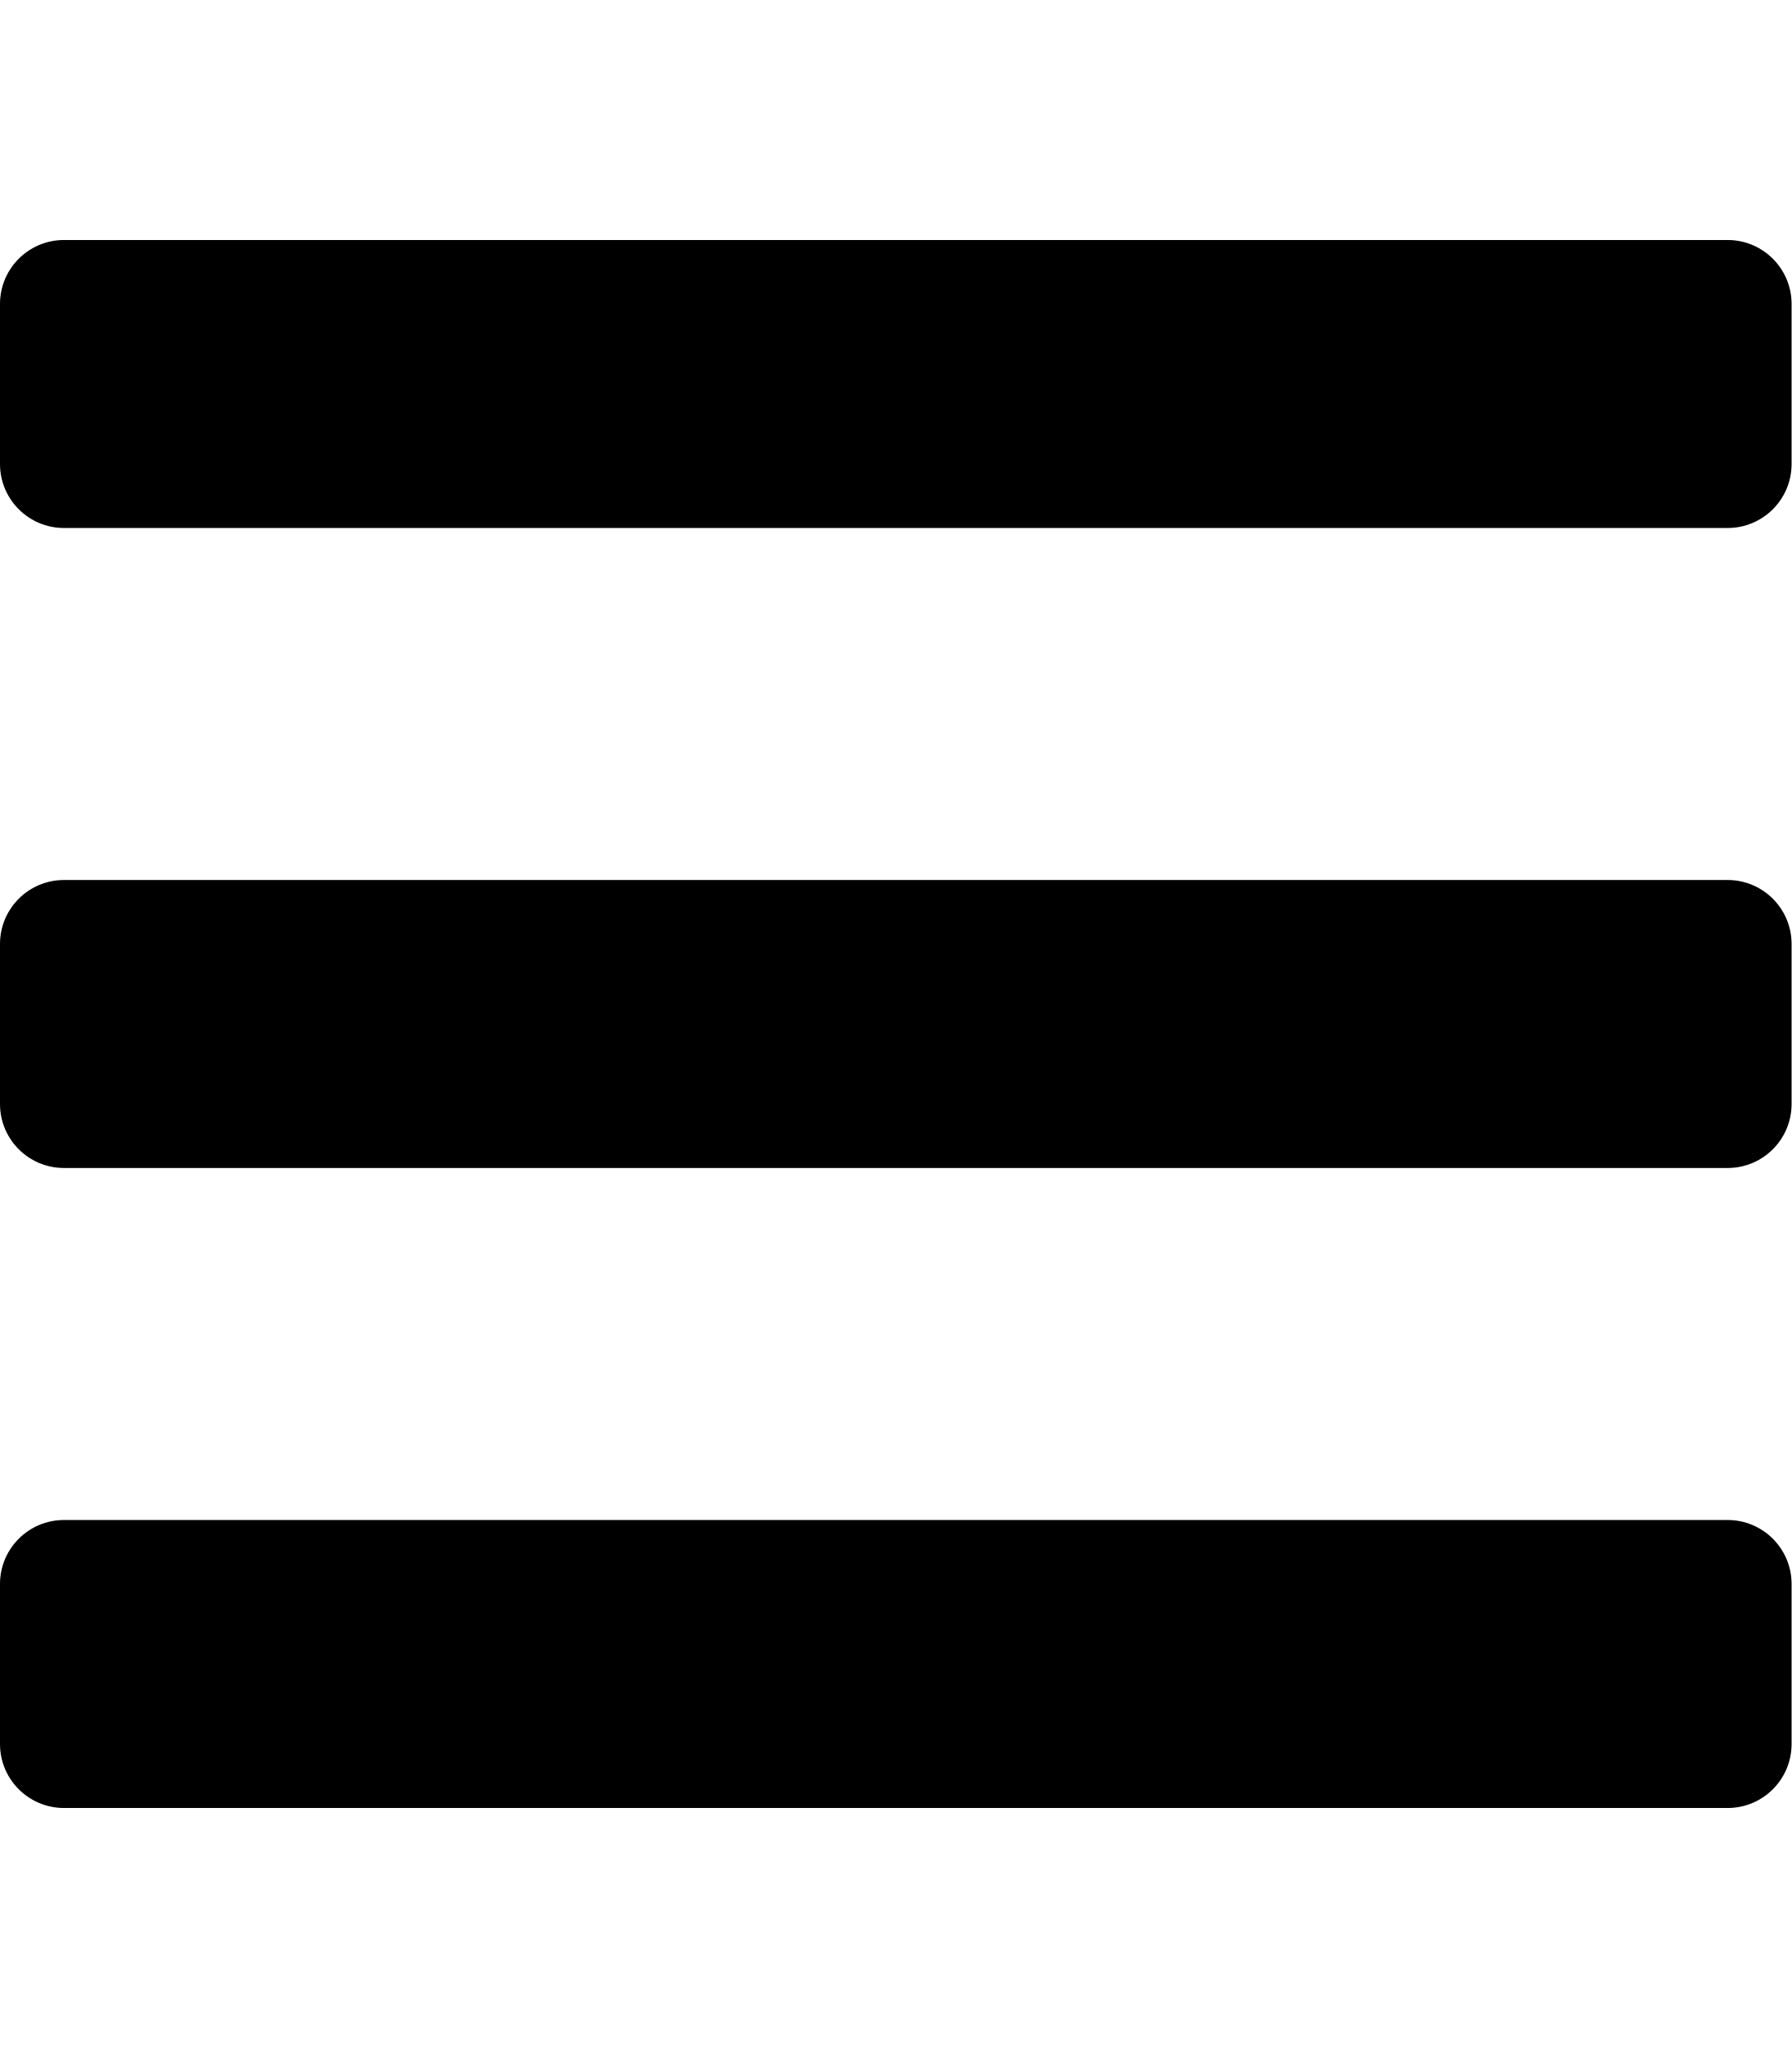
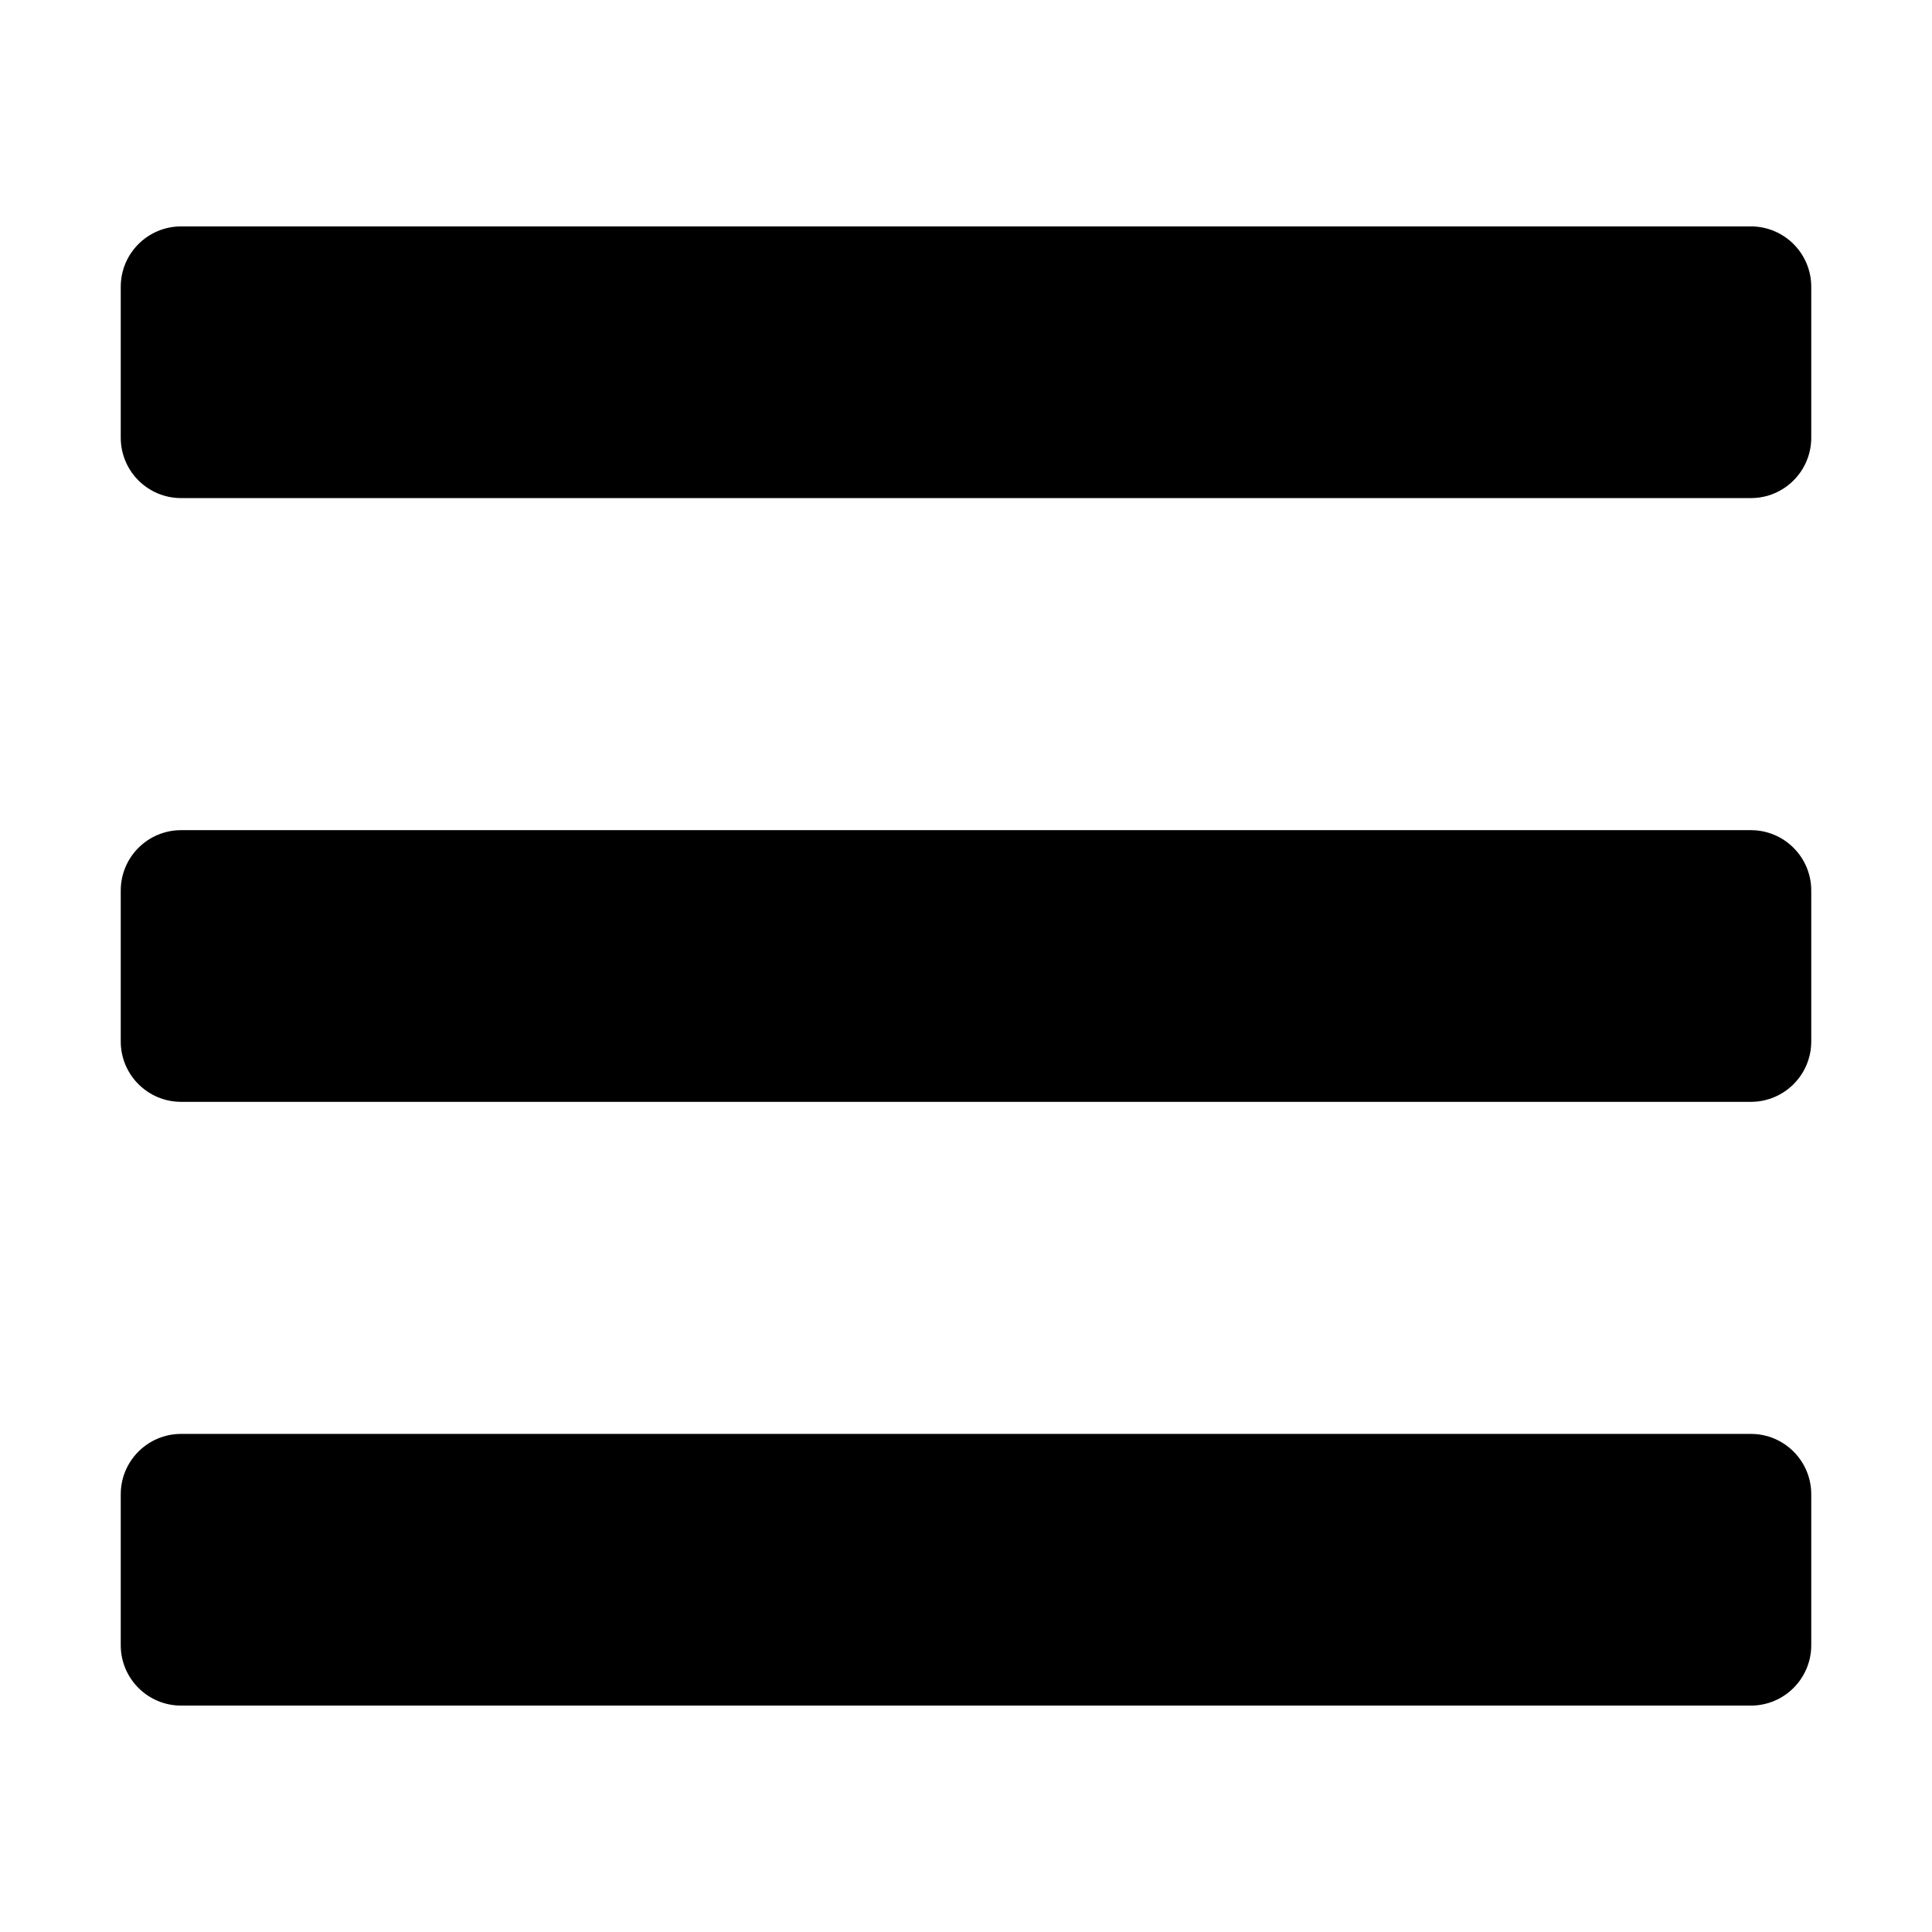
- <svg xmlns="http://www.w3.org/2000/svg" viewBox="0 0 448  512" width="1rem" height="1rem">
+ <svg xmlns="http://www.w3.org/2000/svg" viewBox="0 0 448  512" width="16px" height="16px">
  <path d="M16 132h416c8.837 0 16-7.163 16-16V76c0-8.837-7.163-16-16-16H16C7.163 60 0 67.163 0 76v40c0 8.837 7.163 16 16 16zm0 160h416c8.837 0 16-7.163 16-16v-40c0-8.837-7.163-16-16-16H16c-8.837 0-16 7.163-16 16v40c0 8.837 7.163 16 16 16zm0 160h416c8.837 0 16-7.163 16-16v-40c0-8.837-7.163-16-16-16H16c-8.837 0-16 7.163-16 16v40c0 8.837 7.163 16 16 16z" />
</svg>
